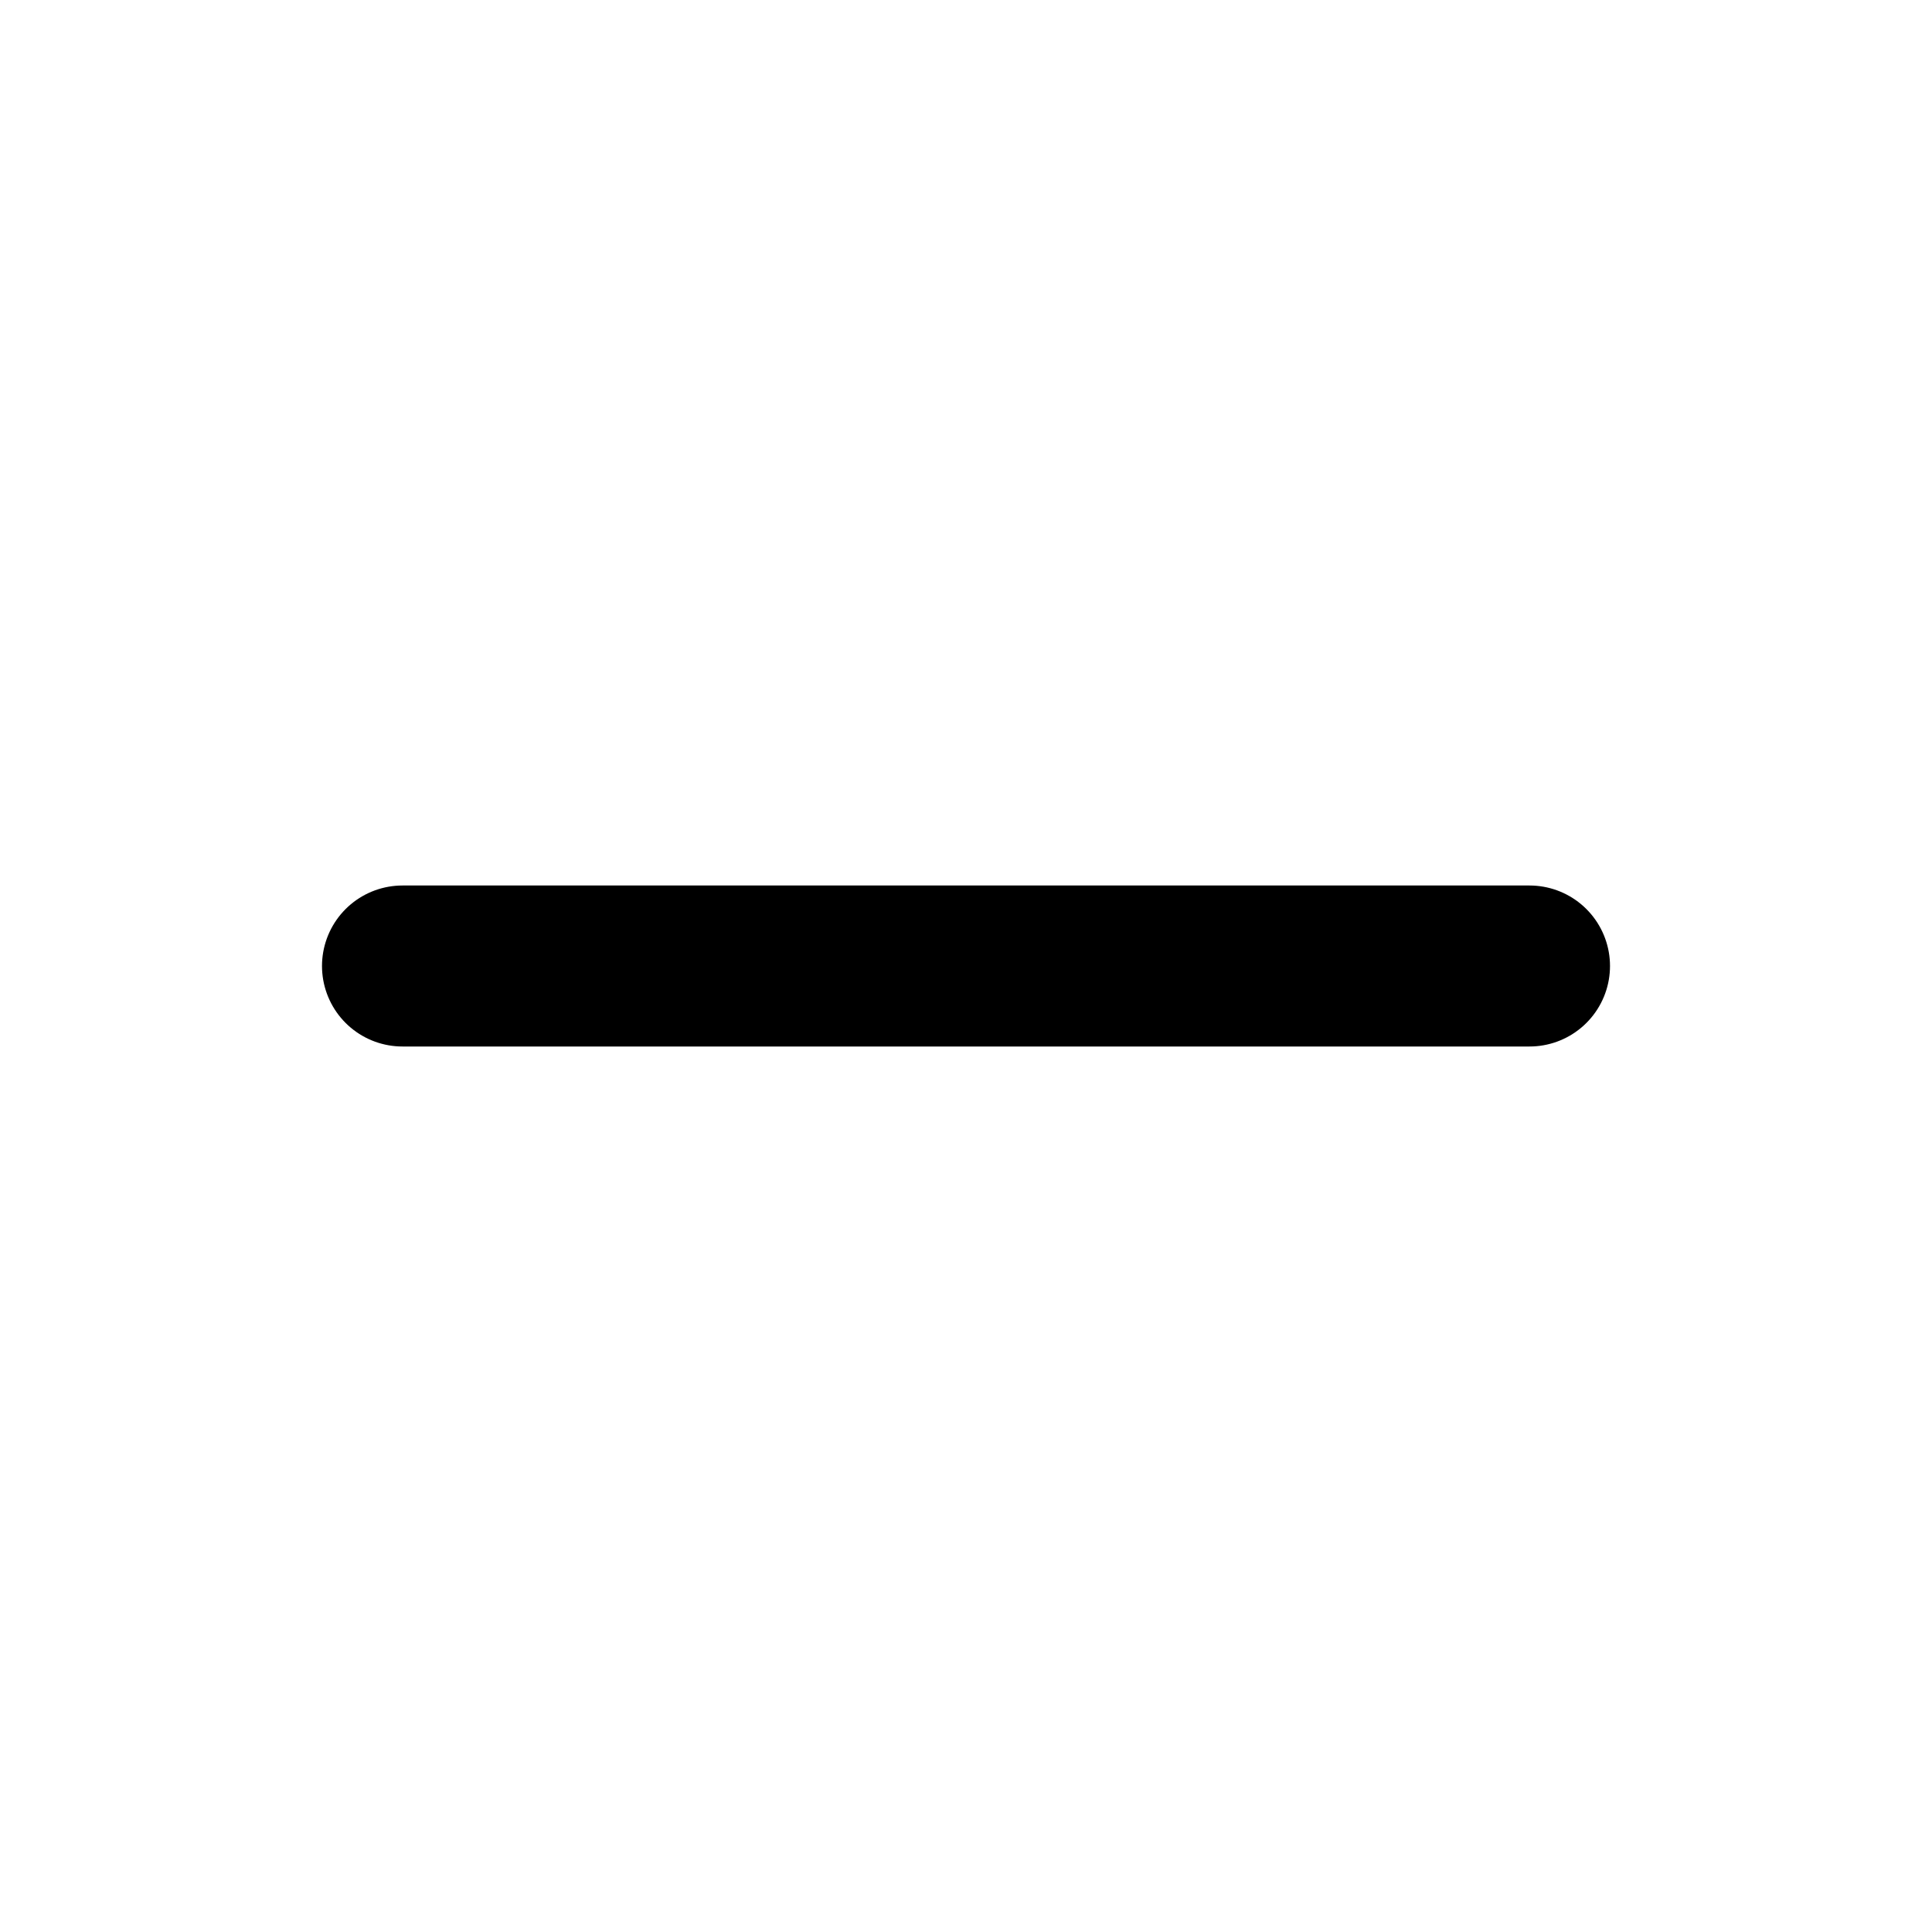
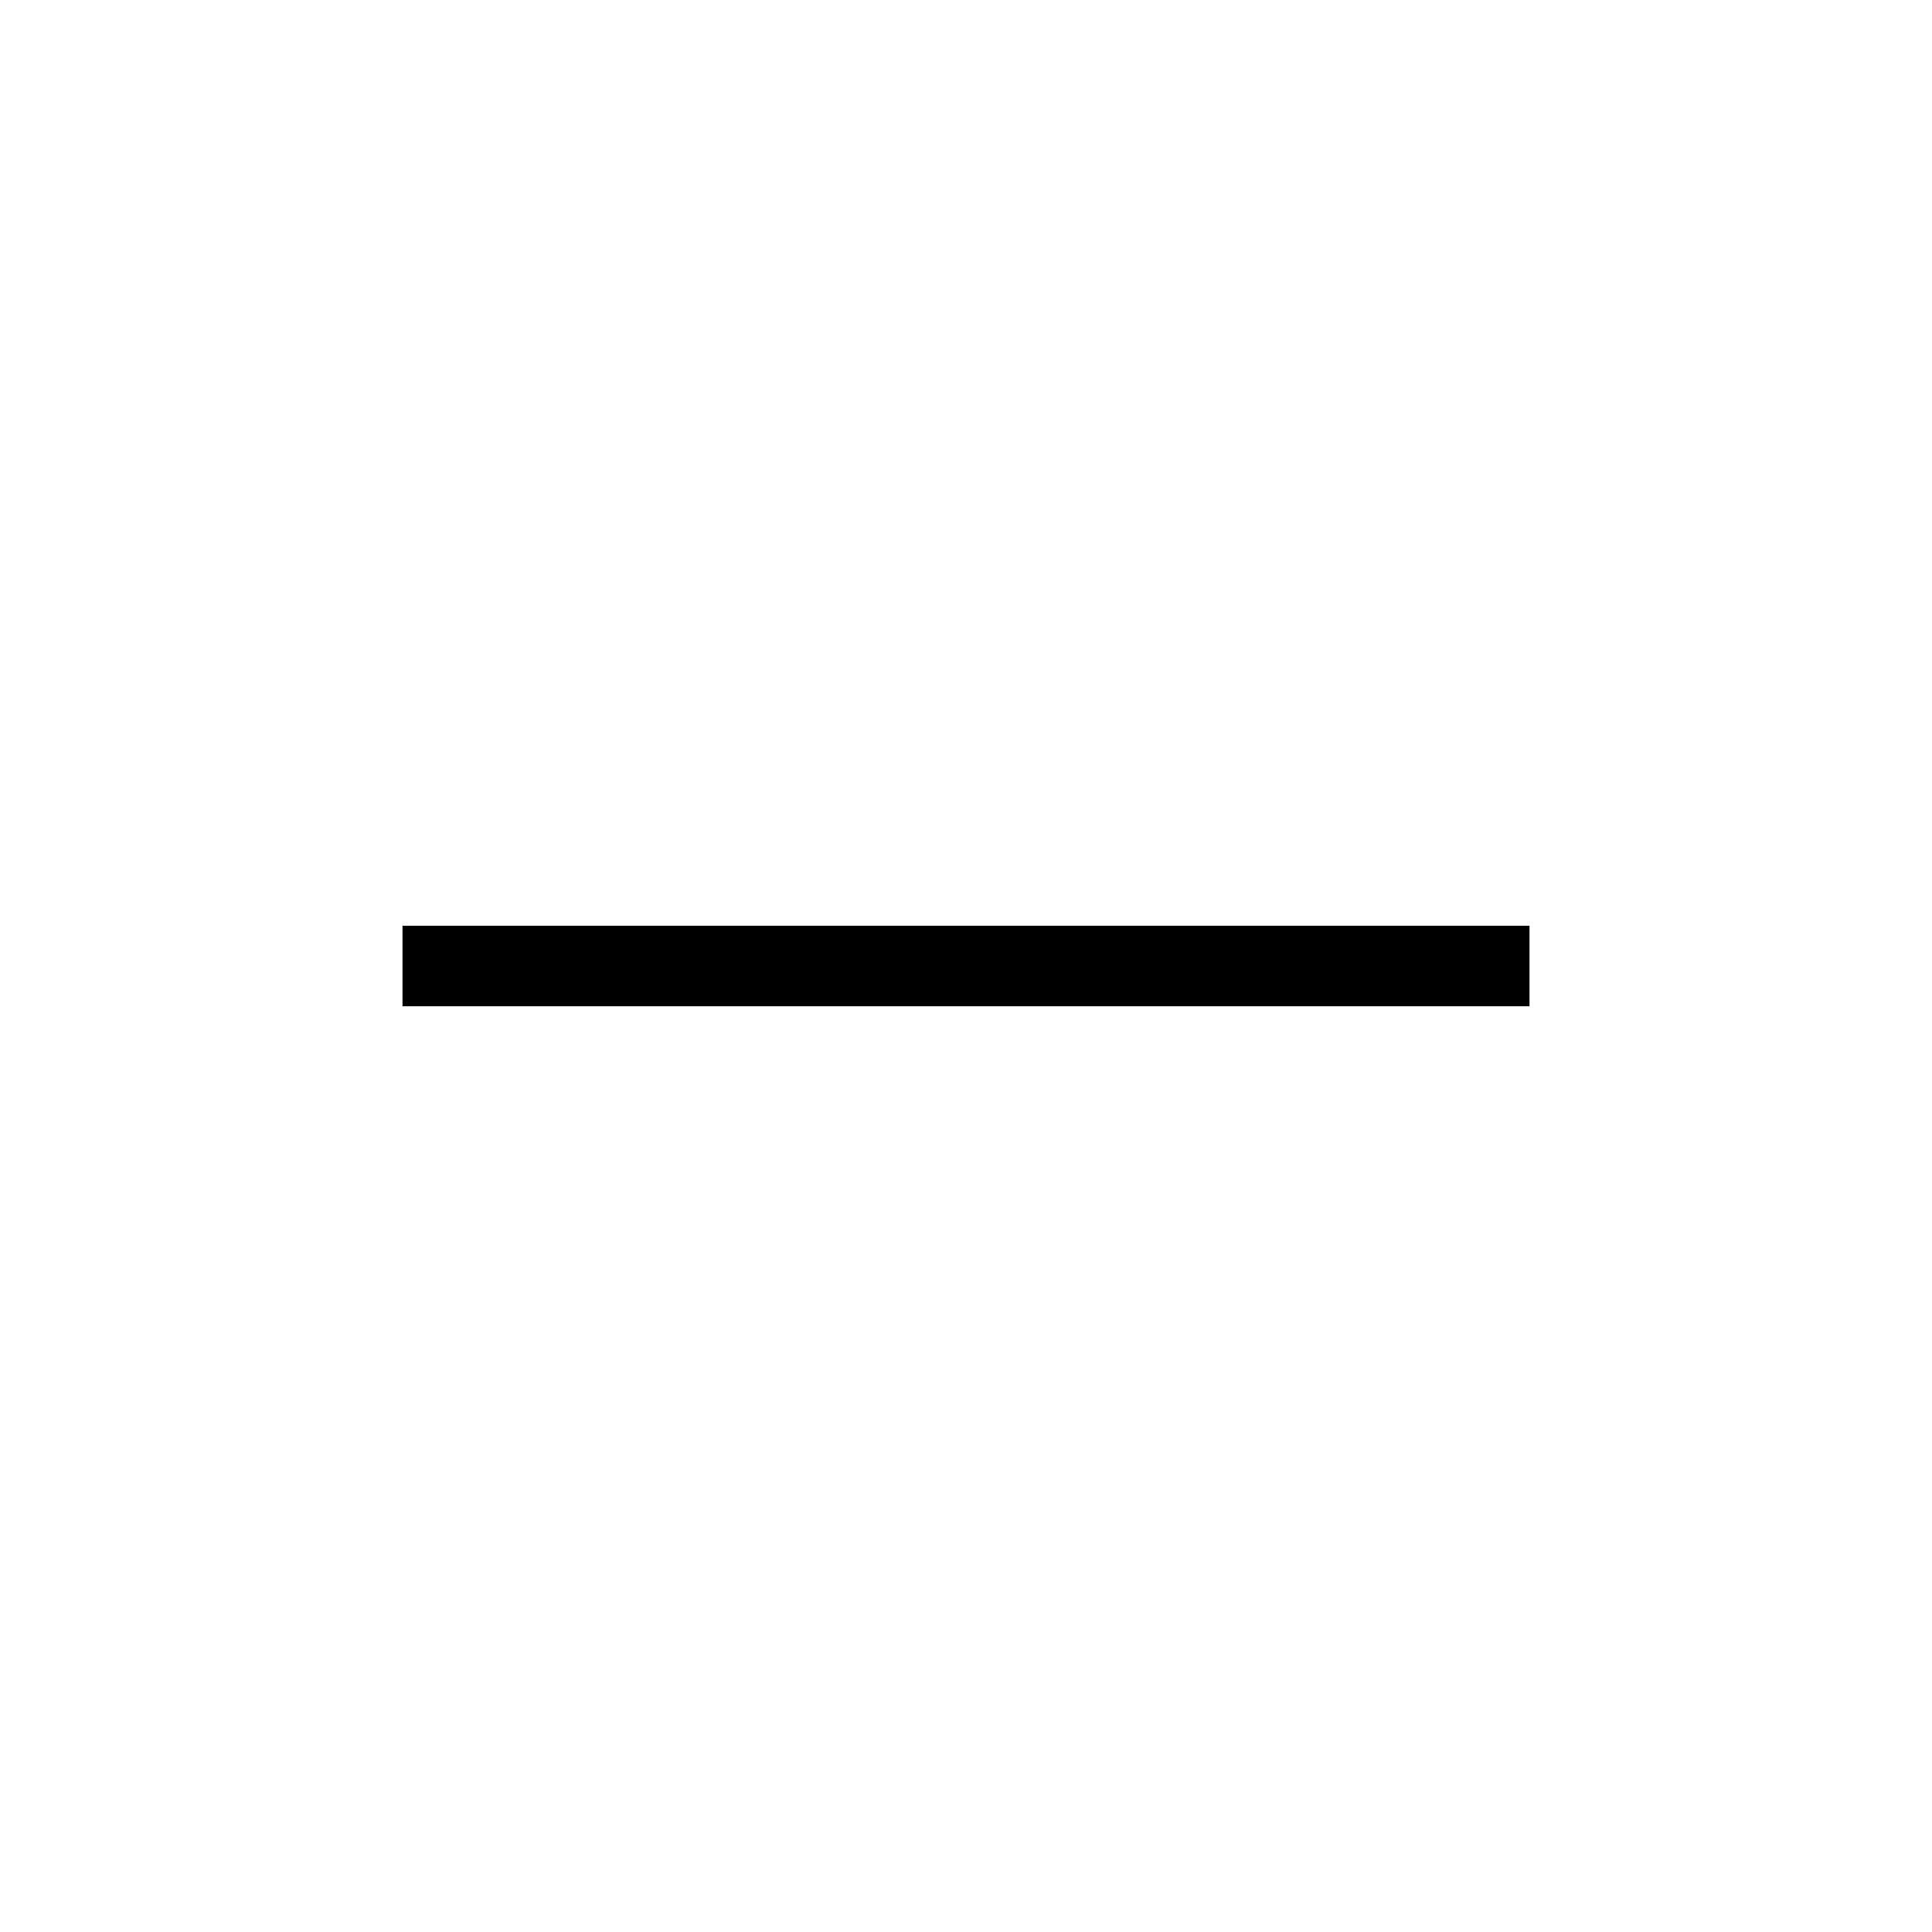
<svg xmlns="http://www.w3.org/2000/svg" width="24" height="24" viewBox="0 0 24 24" fill="none">
-   <path d="M5 12H19" stroke="currentColor" stroke-width="2" stroke-linecap="round" stroke-linejoin="round" />
+   <path d="M5 12H19" stroke="currentColor" strokeWidth="2" strokeLinecap="round" strokeLinejoin="round" />
</svg>
